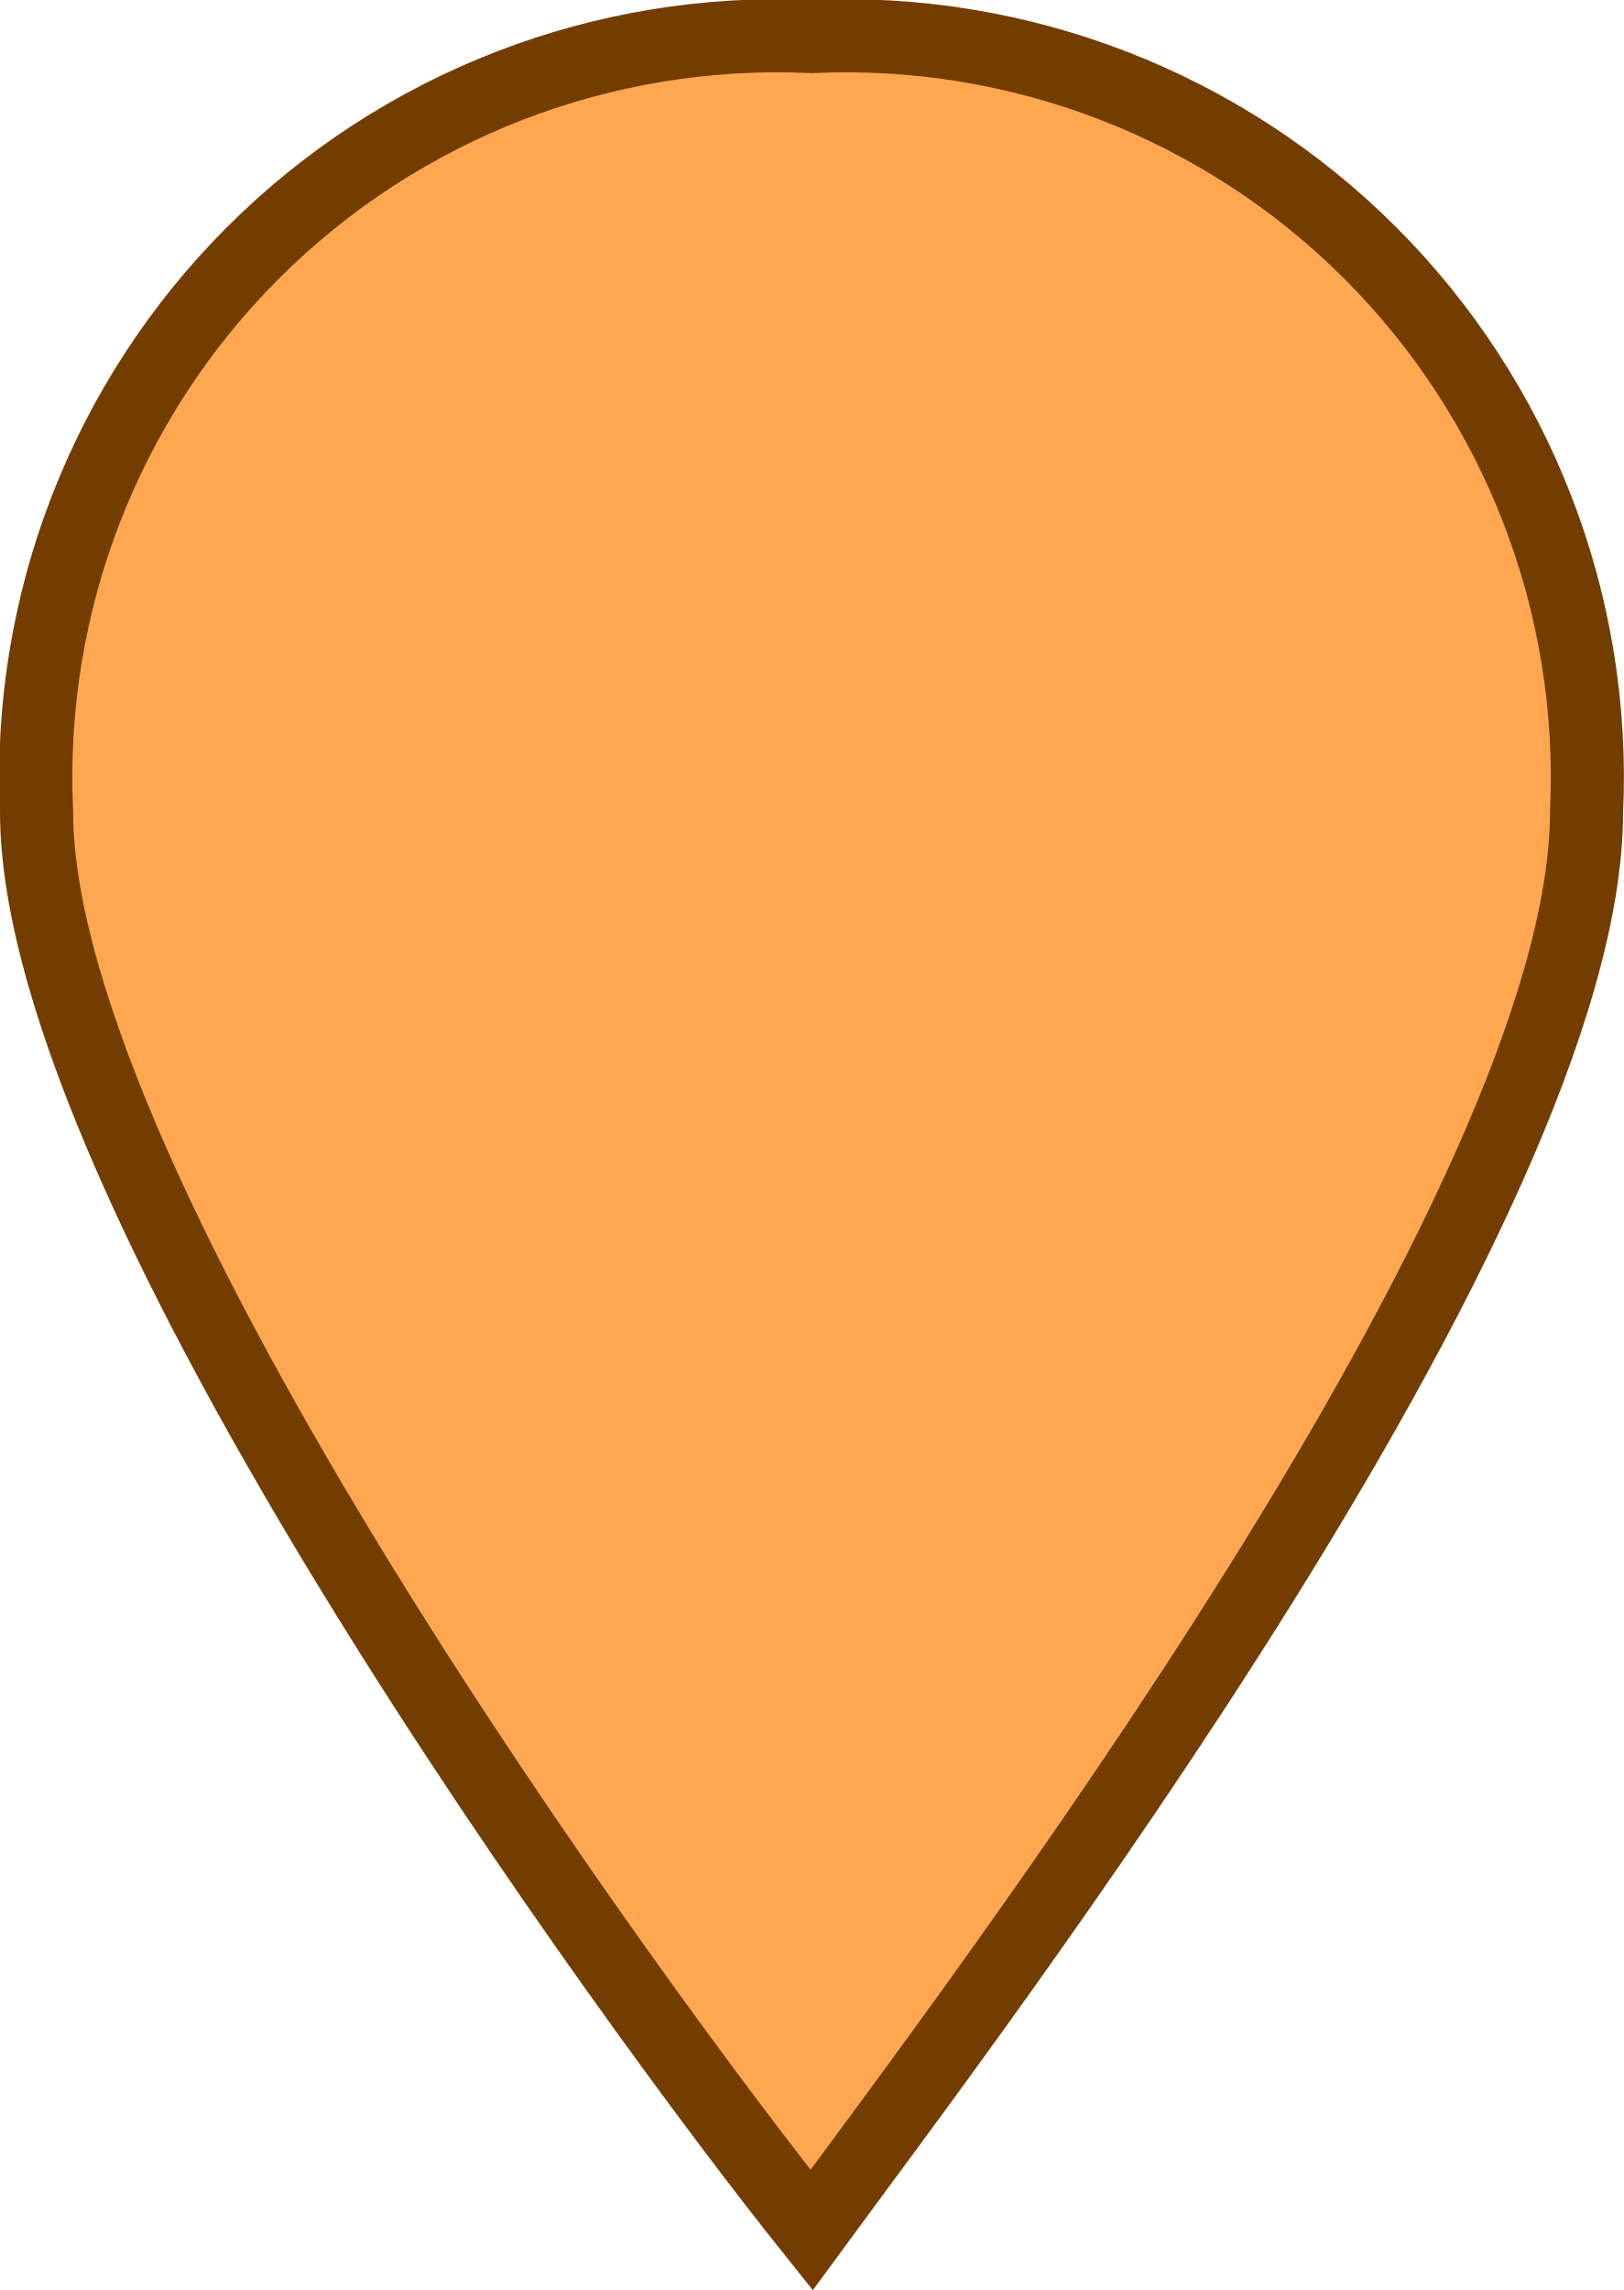
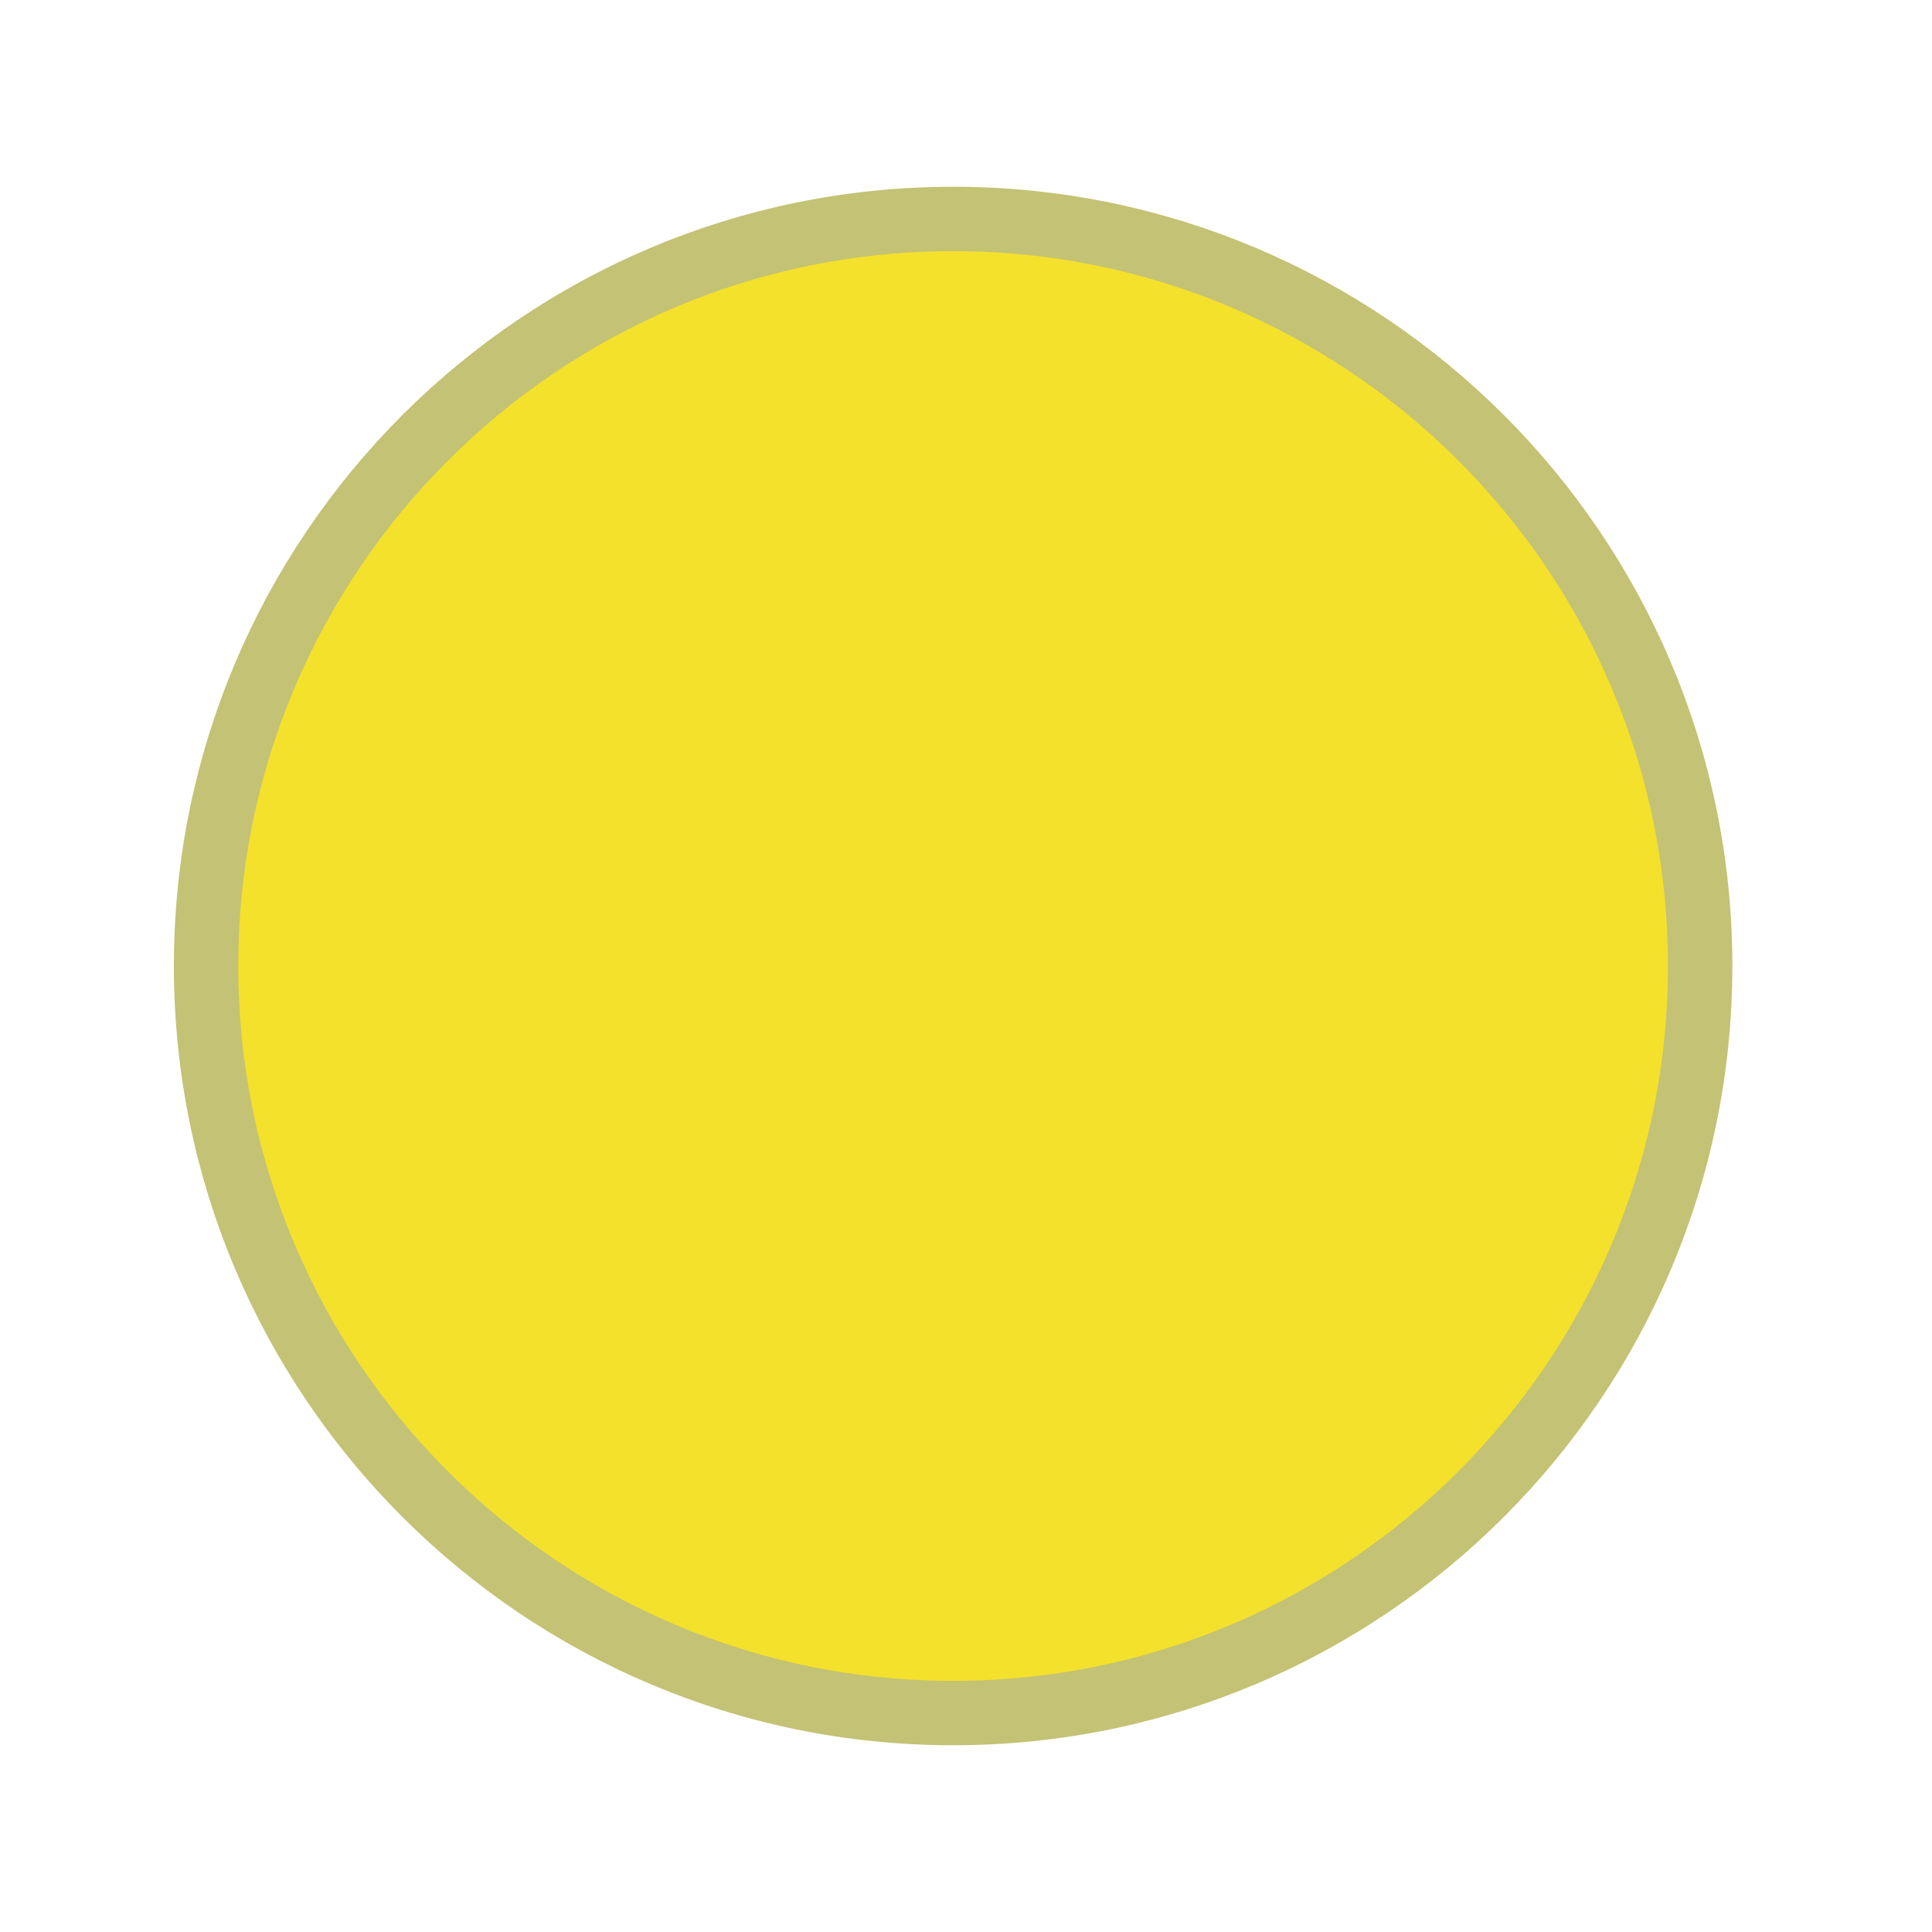
- <svg xmlns="http://www.w3.org/2000/svg" width="11.1" height="15.66" viewBox="0 0 11.1 15.66">
-   <g id="Layer_2" data-name="Layer 2">
-     <g id="Layer_1-2" data-name="Layer 1">
-       <path d="M5.55.25a5.07,5.07,0,0,0-5.3,5.3c0,2.6,4.1,8.2,5.3,9.7,1.1-1.5,5.3-7,5.3-9.7A5.07,5.07,0,0,0,5.55.25Z" fill="#ffa750" stroke="#733d00" stroke-miterlimit="10" stroke-width="0.5" />
-     </g>
-   </g>
+ <svg xmlns="http://www.w3.org/2000/svg" version="1.0" id="Layer_1" x="0px" y="0px" width="15px" height="15px" viewBox="0 0 15 15" enable-background="new 0 0 15 15" xml:space="preserve">
+   <rect x="-2.8" y="-2.8" fill="none" width="15" height="15" />
+   <path fill="#F4E12C" stroke="#C4C274" stroke-width="0.5" stroke-miterlimit="10" d="M13.2,7.5c0,3.2-2.6,5.8-5.8,5.8  s-5.8-2.6-5.8-5.8s2.6-5.8,5.8-5.8S13.2,4.3,13.2,7.5z" />
</svg>
